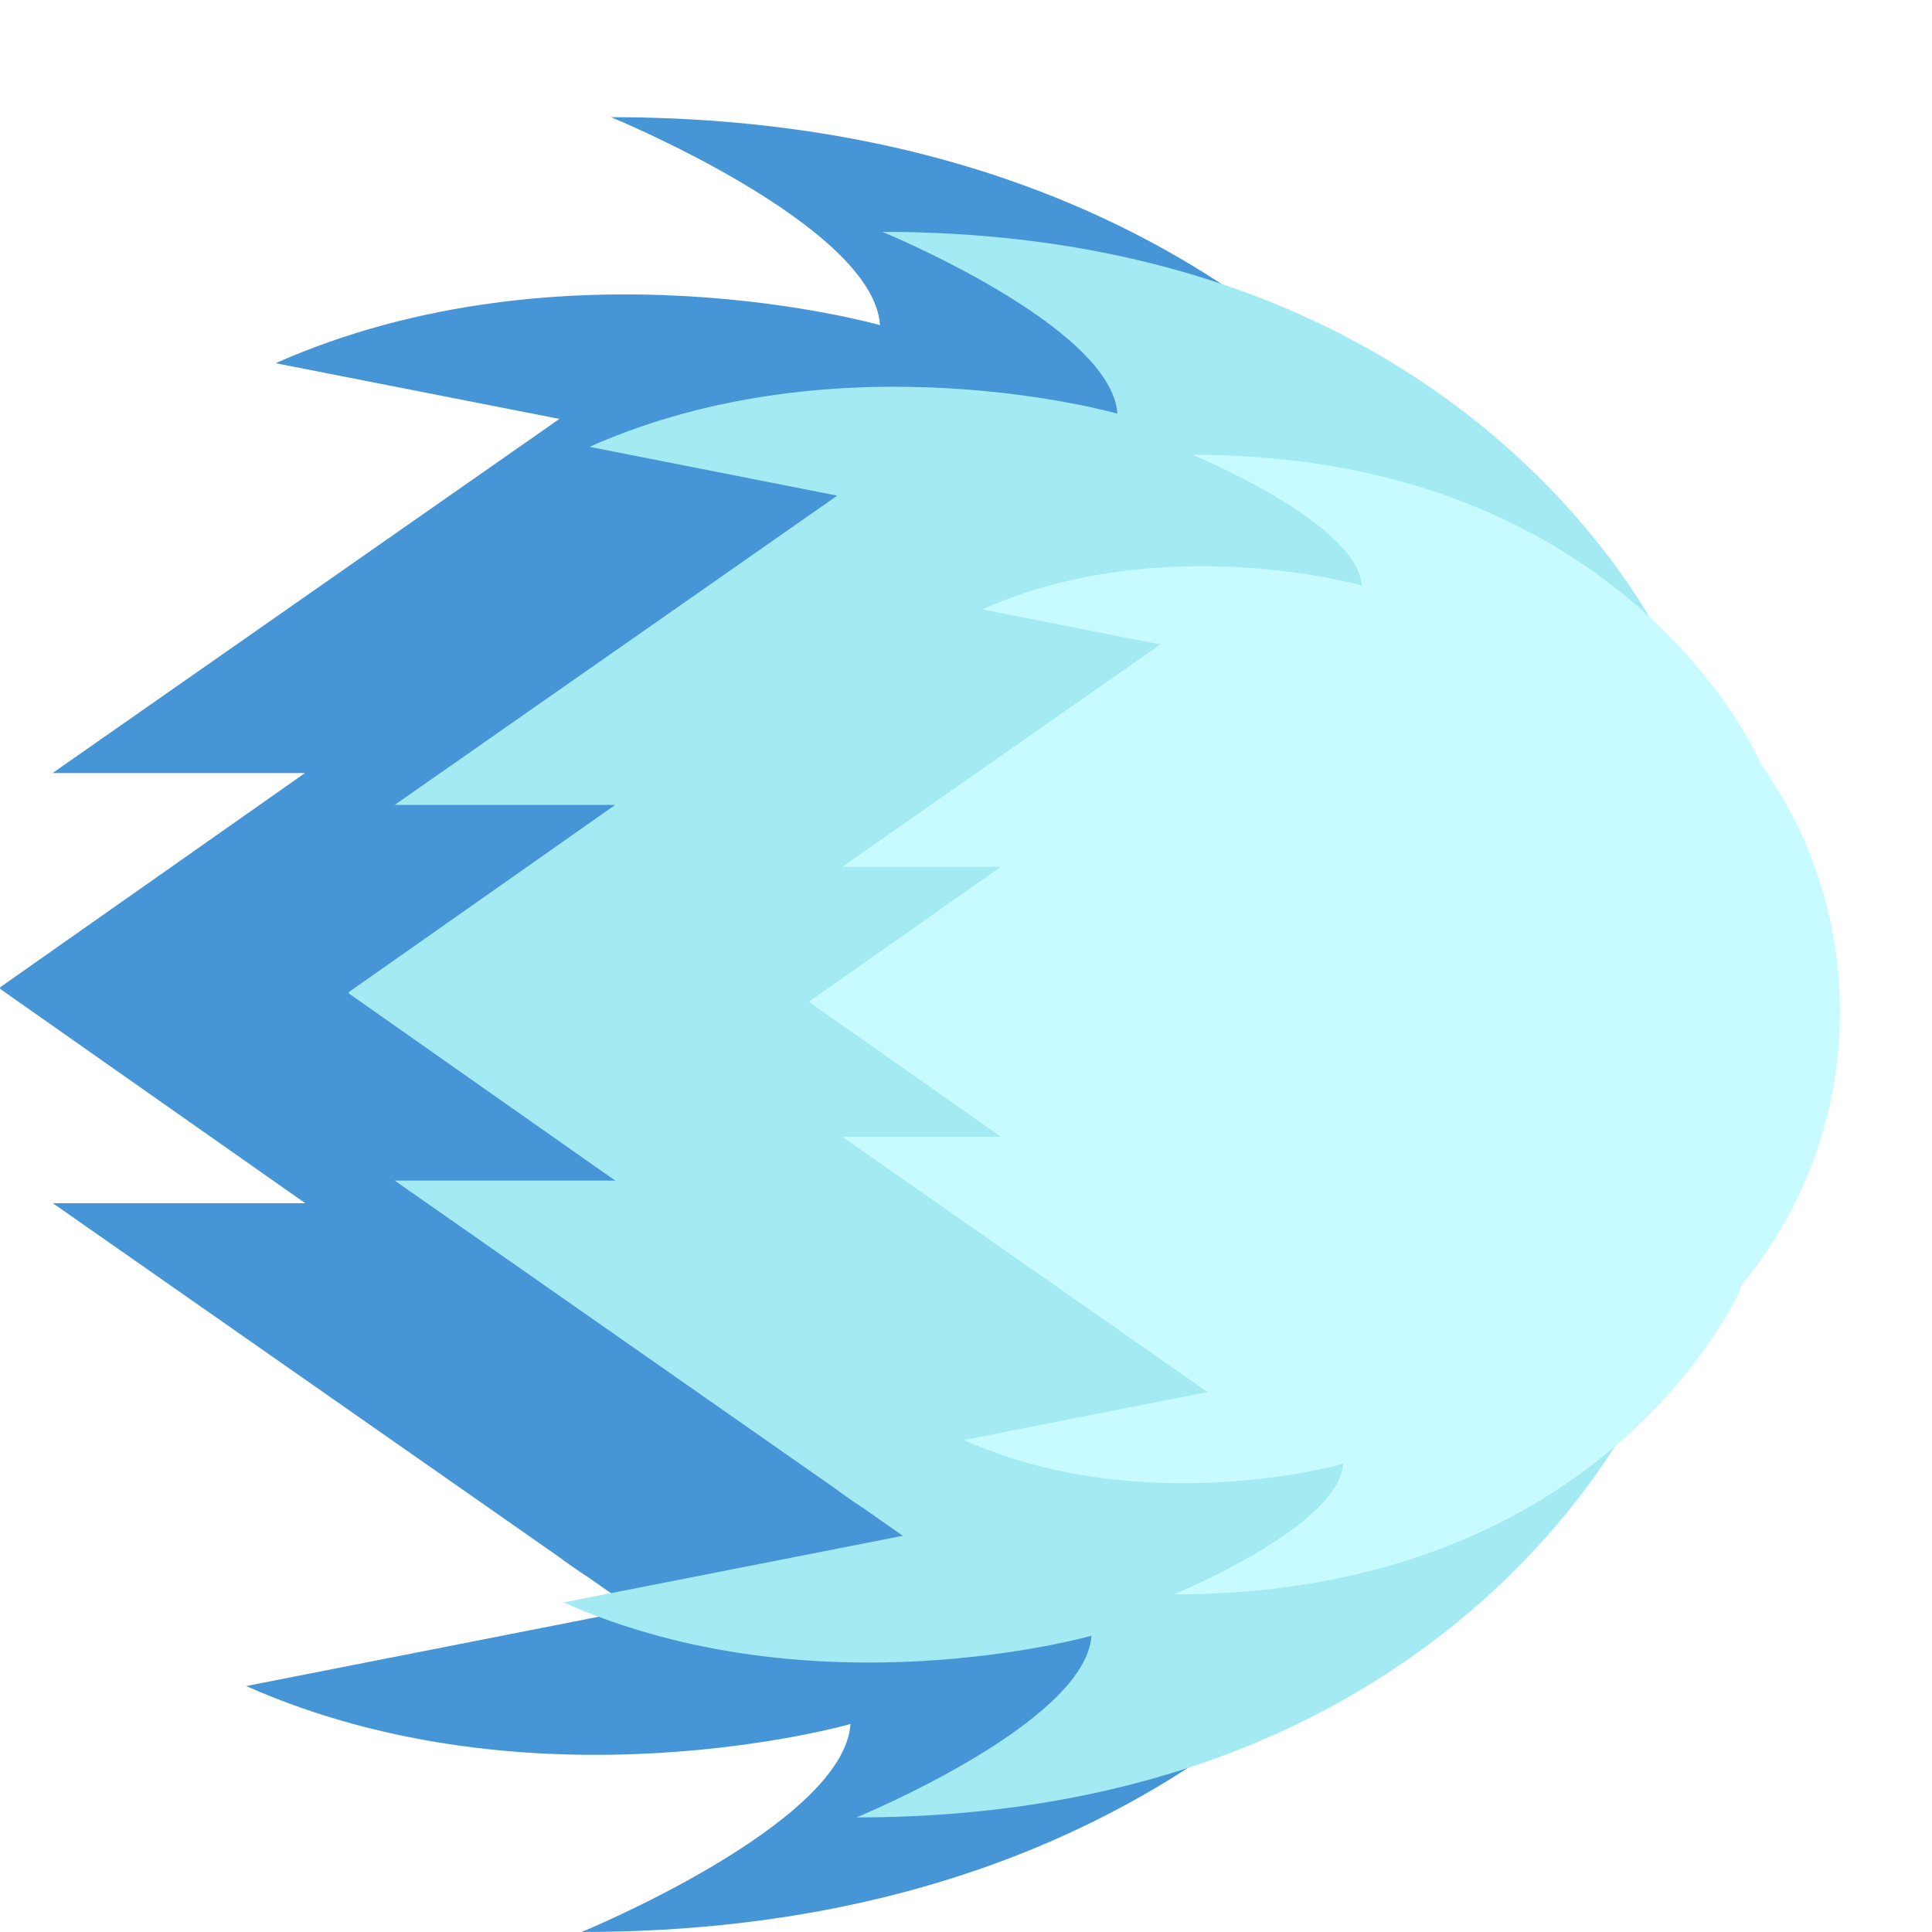
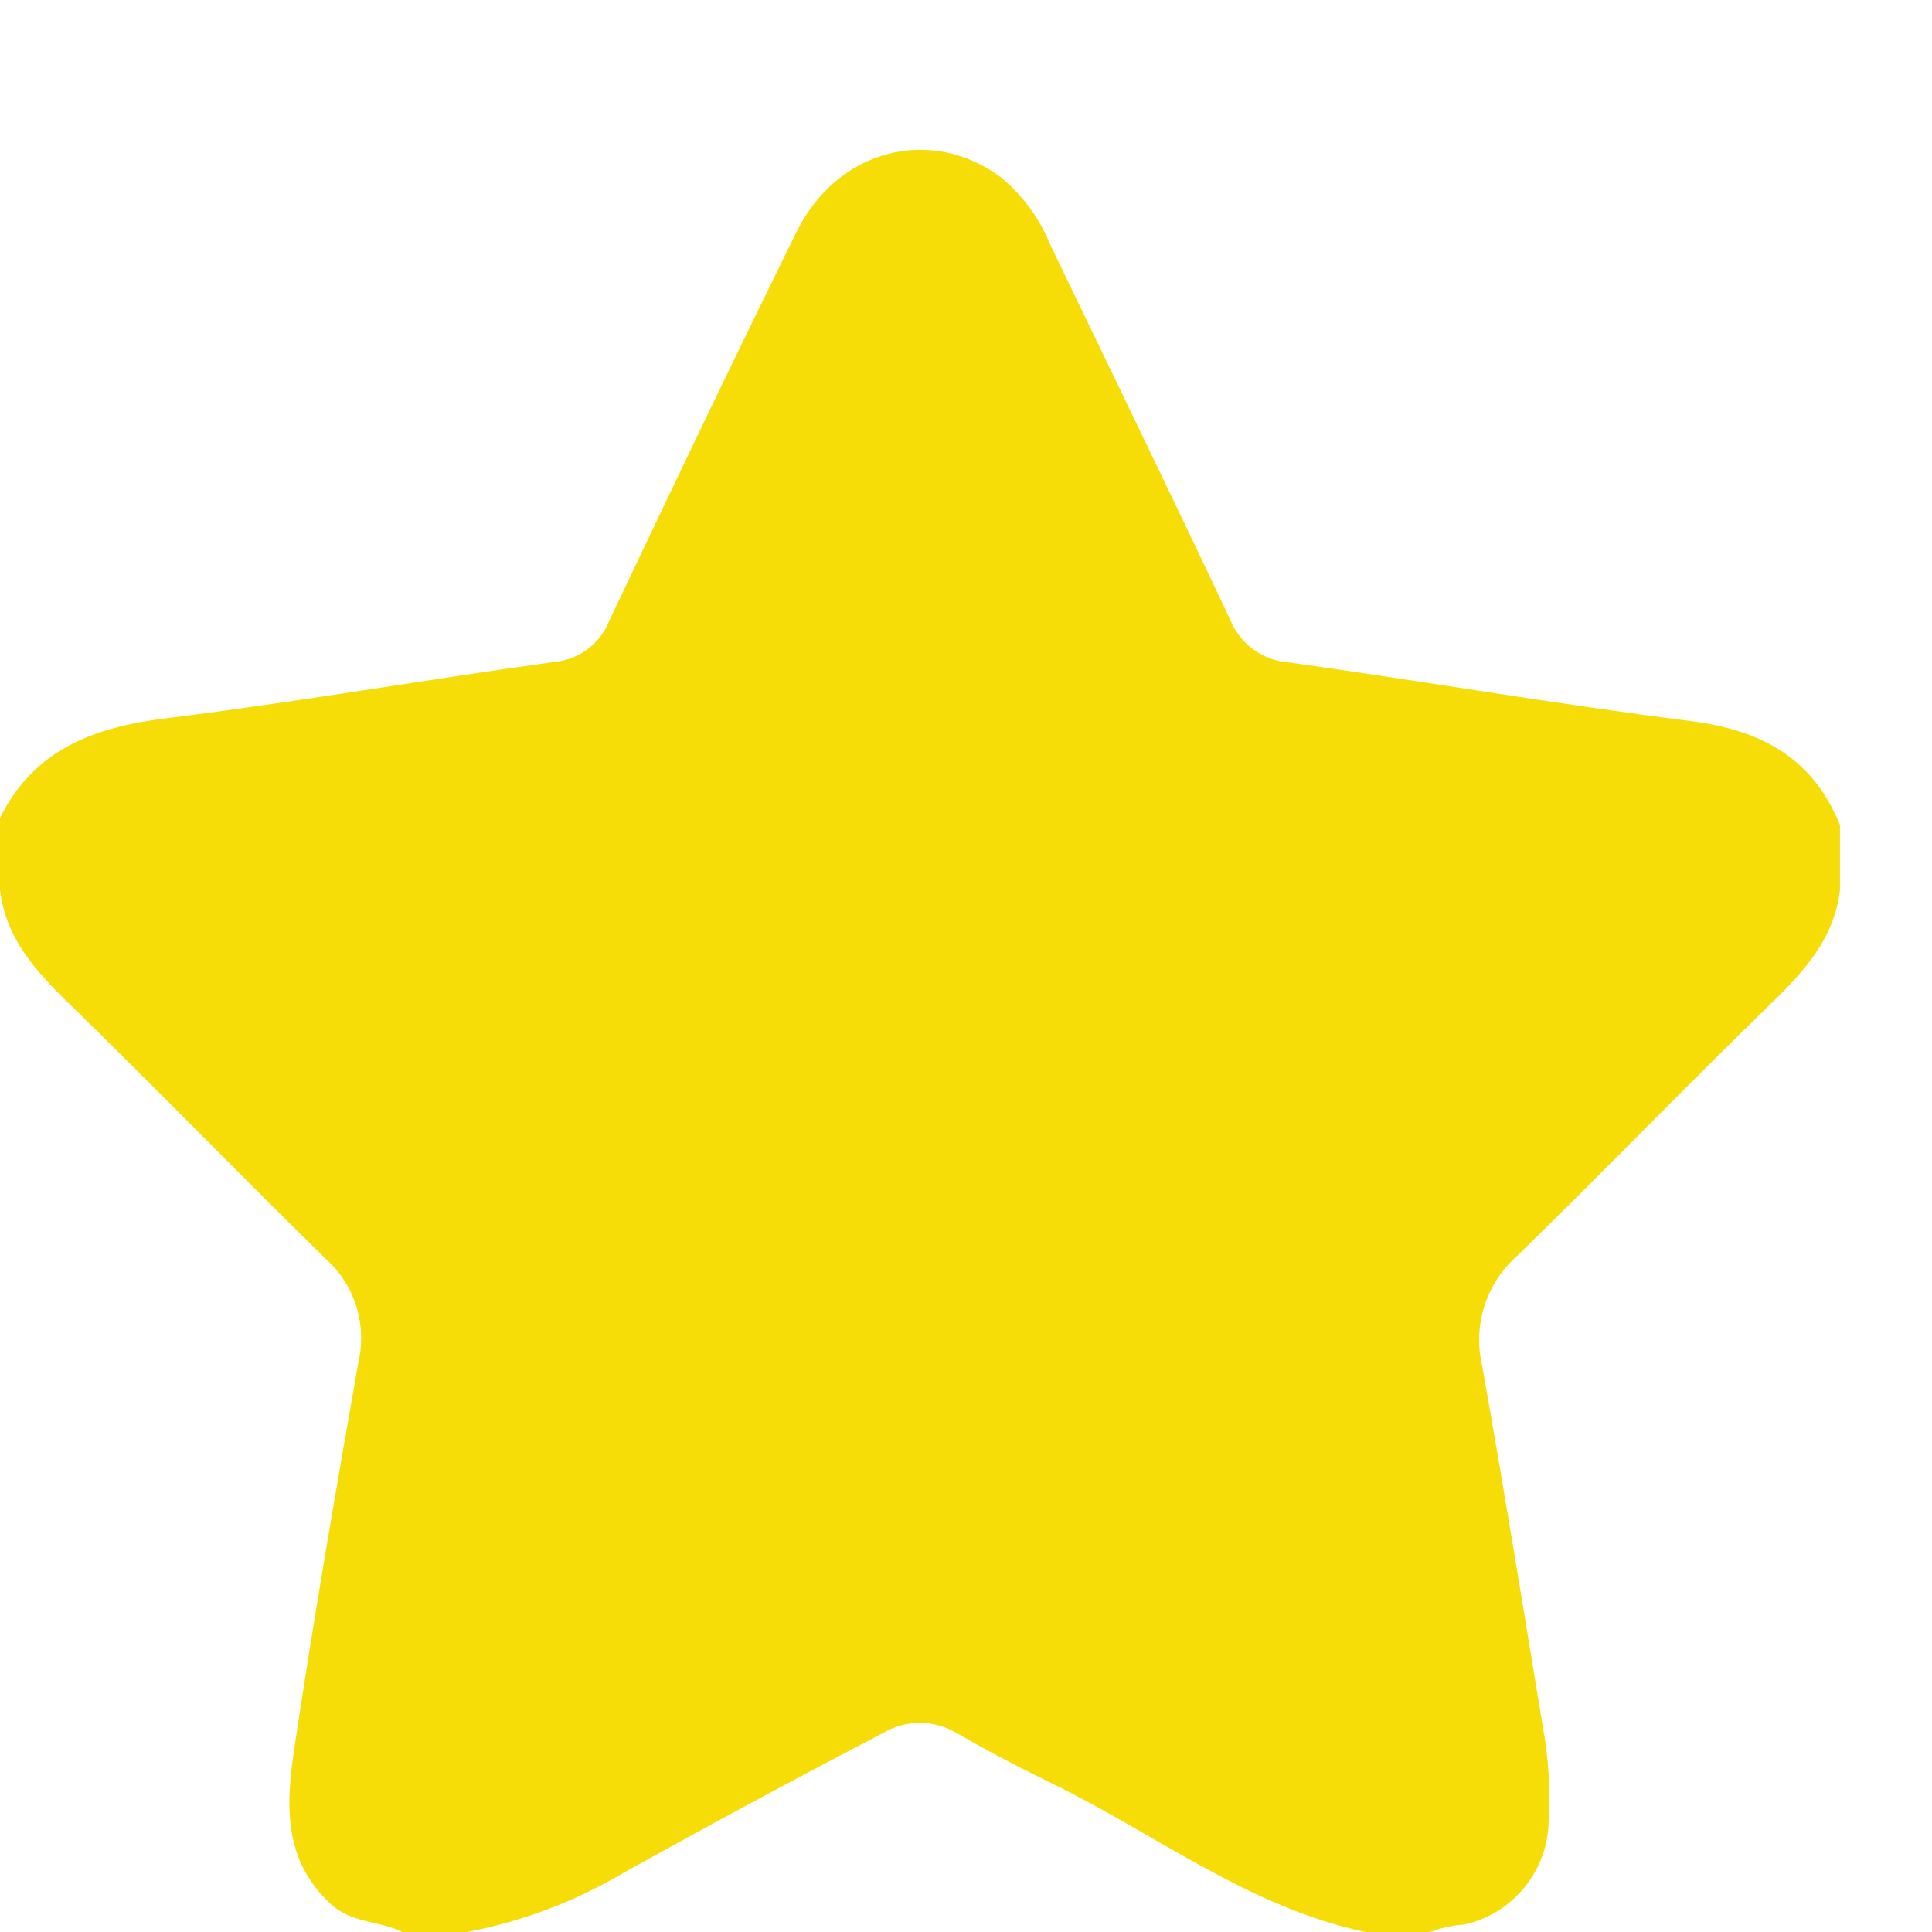
<svg xmlns="http://www.w3.org/2000/svg" id="Layer_1" data-name="Layer 1" viewBox="0 0 105 105">
-   <path d="M.014,53.748,16.588,65.39H2.869L30.179,84.476c.59.435,1.19.86,1.808,1.258l2.498,1.748L13.38,91.633c15.687,6.965,32.842,2.064,32.842,2.064C45.852,99.147,31.607,105,31.607,105c37.83,0,49.128-26.61,49.128-26.61l-.178.037A37.022,37.022,0,0,0,82.305,32.978h.032S71.034,6.368,33.208,6.368c0,0,14.25,5.848,14.62,11.303,0,0-17.165-4.892-32.847,2.068l15.421,3.029L2.855,42.015h13.719L0,53.661" fill="#4696d7" />
-   <path d="M18.958,53.991,33.437,64.163H21.452L45.307,80.839c.513.38,1.039.755,1.579,1.103l2.183,1.524L30.627,87.089C44.328,93.171,59.319,88.897,59.319,88.897,58.999,93.661,46.547,98.772,46.547,98.772c33.048,0,42.923-23.251,42.923-23.251l-.151.027A32.359,32.359,0,0,0,90.843,35.847h.032S81,12.601,47.957,12.601c0,0,12.442,5.111,12.772,9.88,0,0-14.996-4.279-28.692,1.803L45.504,26.937,21.452,43.745H33.437L18.958,53.918" fill="#a3eaf3" />
-   <path d="M43.989,54.467l10.406,7.312H45.774L62.925,73.764c.371.275.741.545,1.135.792l1.565,1.098L52.373,78.262c9.843,4.375,20.624,1.295,20.624,1.295-.233,3.423-9.198,7.093-9.198,7.093,23.75,0,30.847-16.703,30.847-16.703l-.105.018a23.258,23.258,0,0,0,1.094-28.536h.023s-7.097-16.712-30.847-16.712c0,0,8.946,3.675,9.198,7.102,0,0-10.777-3.071-20.629,1.3l9.687,1.904L45.774,47.109h8.621l-10.406,7.312" fill="#c7fbff" />
+   <path d="M91.865,39.186c-7.288-.919-14.534-2.171-21.812-3.184a3.735,3.735,0,0,1-3.211-2.36c-3.215-6.823-6.524-13.603-9.79-20.402a9.184,9.184,0,0,0-2.625-3.579c-3.802-2.859-8.909-1.576-11.135,2.939-3.451,6.998-6.819,14.038-10.16,21.09a3.577,3.577,0,0,1-3.046,2.29c-7.021.971-14.01,2.185-21.042,3.055C5.124,39.521,1.856,40.707,0,44.453V48.359c.306,2.607,1.902,4.382,3.702,6.134,4.704,4.579,9.275,9.296,13.966,13.89A5.787,5.787,0,0,1,19.486,73.993c-1.23,6.976-2.433,13.958-3.481,20.964-.454,3.032-.666,6.09,1.971,8.522,1.155,1.065,2.65.9,3.899,1.522h3.516a26.46,26.46,0,0,0,8.477-3.205q6.987-3.892,14.088-7.59a3.907,3.907,0,0,1,4.07-0c1.688.98,3.427,1.883,5.175,2.735,5.641,2.751,10.703,6.736,17.018,8.06h3.516a6.029,6.029,0,0,1,1.831-.404,5.855,5.855,0,0,0,4.573-5.147,21.729,21.729,0,0,0-.167-4.864c-1.126-6.803-2.219-13.613-3.428-20.4a6.09,6.09,0,0,1,1.932-5.952C87.136,63.693,91.658,59.01,96.32,54.471c1.792-1.744,3.382-3.513,3.68-6.111V44.844C98.528,41.172,95.69,39.669,91.865,39.186Z" fill="#f6dd08" />
</svg>
